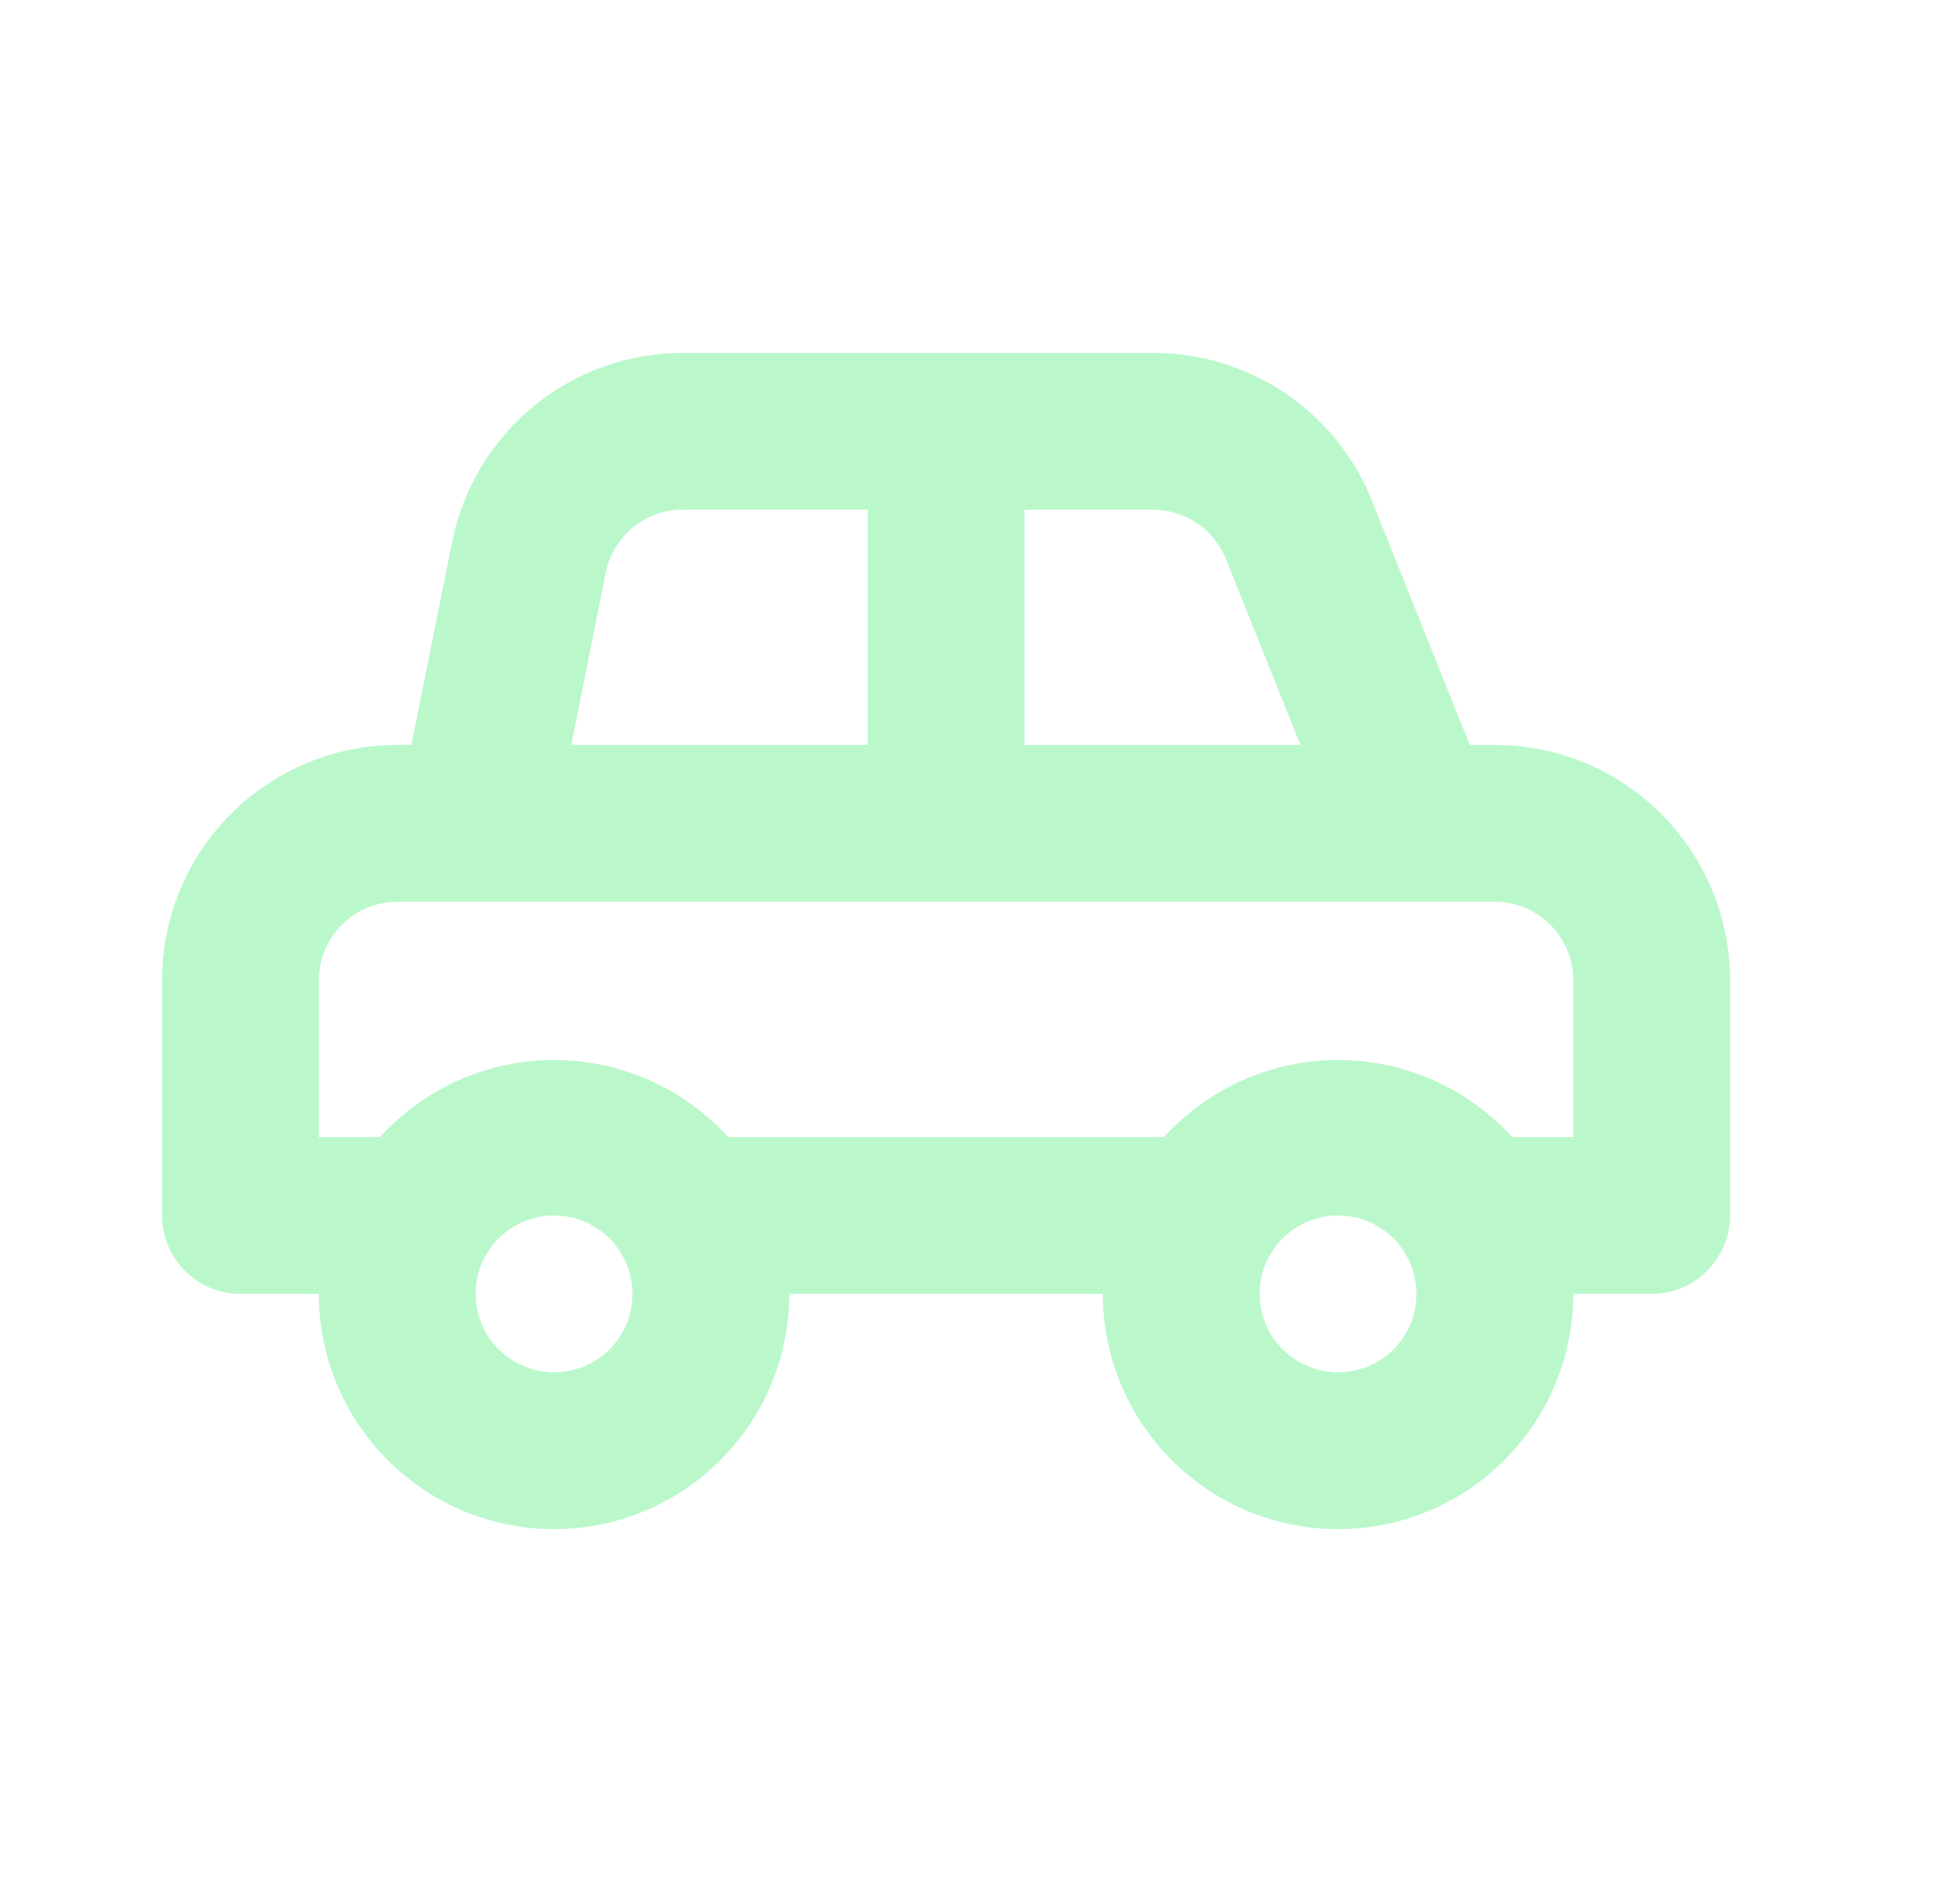
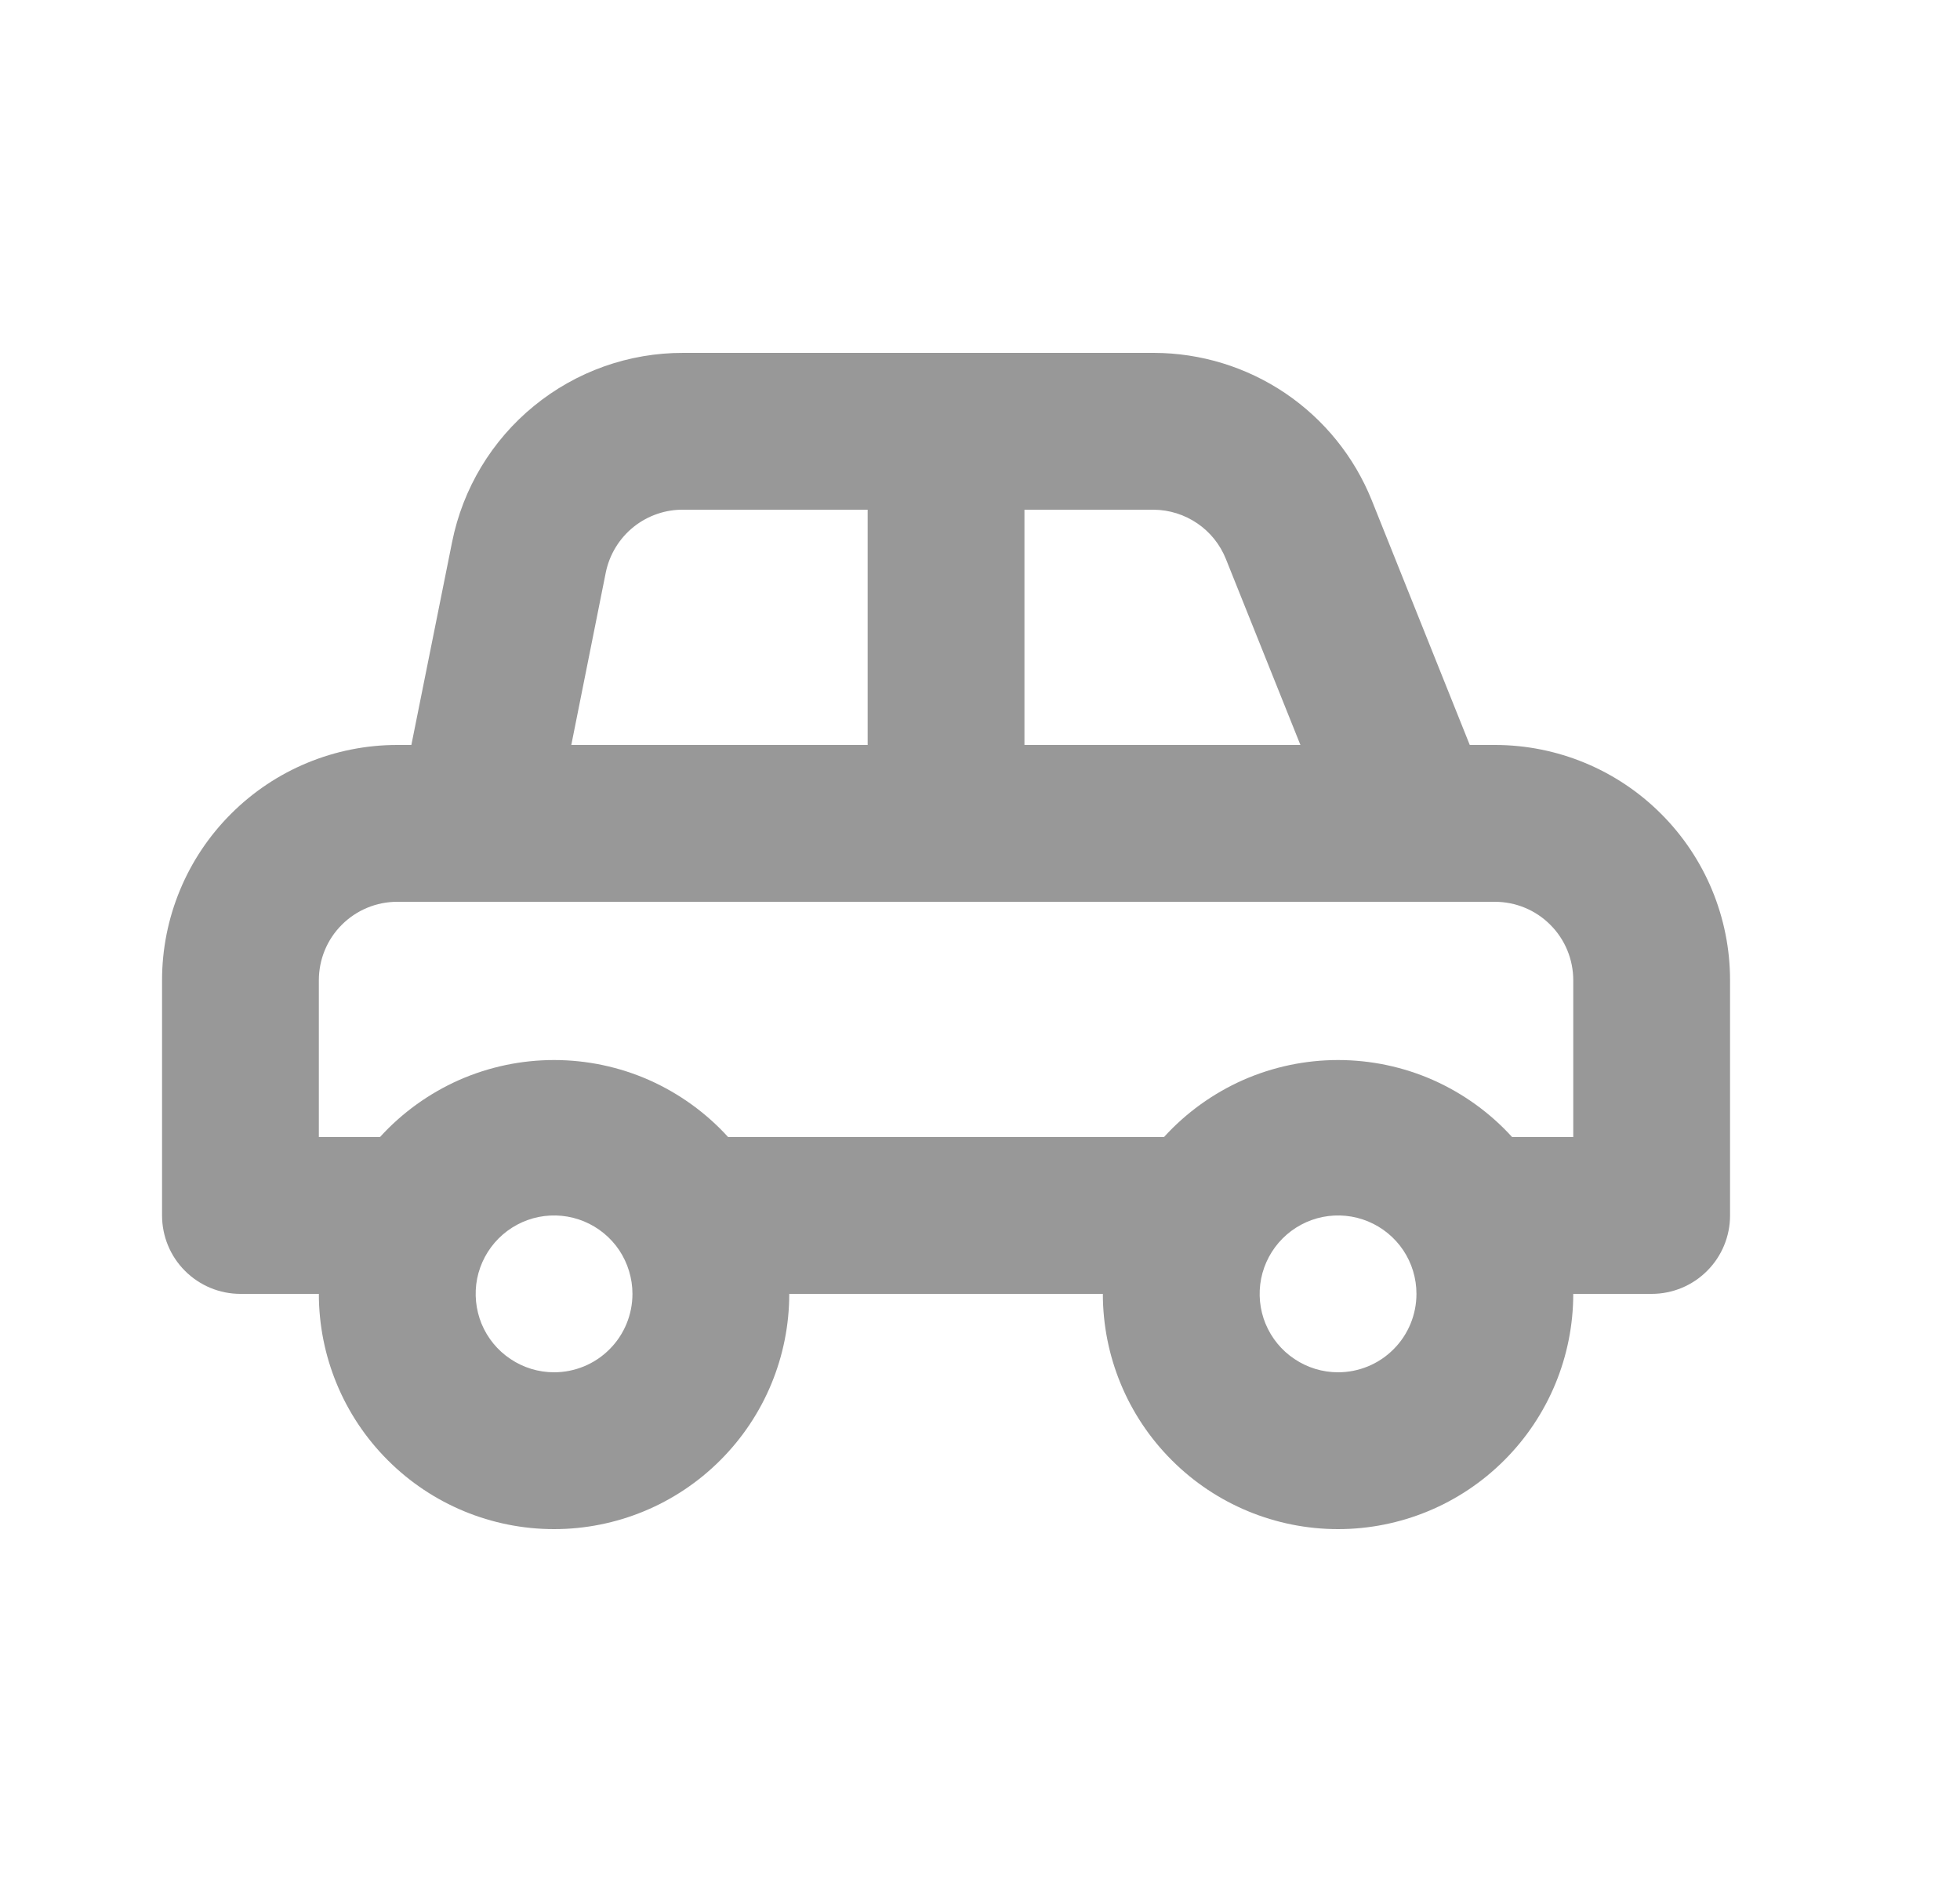
<svg xmlns="http://www.w3.org/2000/svg" width="25" height="24" viewBox="0 0 25 24" fill="none">
-   <path d="M19.067 9.5H18.747L17.497 6.38C17.274 5.825 16.89 5.35 16.395 5.015C15.899 4.68 15.315 4.501 14.717 4.5H8.717C8.022 4.498 7.349 4.737 6.811 5.177C6.273 5.616 5.904 6.229 5.767 6.91L5.247 9.5H5.067C4.271 9.5 3.508 9.816 2.946 10.379C2.383 10.941 2.067 11.704 2.067 12.5V15.5C2.067 15.765 2.172 16.02 2.36 16.207C2.548 16.395 2.802 16.5 3.067 16.5H4.067C4.067 17.296 4.383 18.059 4.946 18.621C5.508 19.184 6.271 19.5 7.067 19.5C7.863 19.5 8.626 19.184 9.188 18.621C9.751 18.059 10.067 17.296 10.067 16.5H14.067C14.067 17.296 14.383 18.059 14.946 18.621C15.508 19.184 16.271 19.5 17.067 19.5C17.863 19.5 18.626 19.184 19.188 18.621C19.751 18.059 20.067 17.296 20.067 16.5H21.067C21.332 16.5 21.587 16.395 21.774 16.207C21.962 16.02 22.067 15.765 22.067 15.5V12.5C22.067 11.704 21.751 10.941 21.188 10.379C20.626 9.816 19.863 9.5 19.067 9.5ZM13.067 6.5H14.717C14.916 6.502 15.109 6.563 15.273 6.675C15.437 6.787 15.564 6.946 15.637 7.13L16.587 9.5H13.067V6.5ZM7.727 7.3C7.774 7.071 7.9 6.865 8.082 6.719C8.265 6.573 8.493 6.495 8.727 6.5H11.067V9.5H7.287L7.727 7.3ZM7.067 17.5C6.869 17.5 6.676 17.441 6.512 17.331C6.347 17.222 6.219 17.065 6.143 16.883C6.068 16.7 6.048 16.499 6.086 16.305C6.125 16.111 6.22 15.933 6.36 15.793C6.5 15.653 6.678 15.558 6.872 15.519C7.066 15.481 7.267 15.5 7.45 15.576C7.633 15.652 7.789 15.78 7.899 15.944C8.008 16.109 8.067 16.302 8.067 16.5C8.067 16.765 7.962 17.02 7.774 17.207C7.587 17.395 7.332 17.5 7.067 17.5ZM17.067 17.5C16.869 17.5 16.676 17.441 16.512 17.331C16.347 17.222 16.219 17.065 16.143 16.883C16.067 16.7 16.048 16.499 16.086 16.305C16.125 16.111 16.22 15.933 16.36 15.793C16.5 15.653 16.678 15.558 16.872 15.519C17.066 15.481 17.267 15.5 17.45 15.576C17.633 15.652 17.789 15.78 17.899 15.944C18.009 16.109 18.067 16.302 18.067 16.5C18.067 16.765 17.962 17.02 17.774 17.207C17.587 17.395 17.332 17.5 17.067 17.5ZM20.067 14.5H19.287C19.006 14.191 18.663 13.944 18.281 13.774C17.899 13.605 17.485 13.518 17.067 13.518C16.649 13.518 16.236 13.605 15.853 13.774C15.471 13.944 15.128 14.191 14.847 14.5H9.287C9.006 14.191 8.663 13.944 8.281 13.774C7.899 13.605 7.485 13.518 7.067 13.518C6.649 13.518 6.236 13.605 5.853 13.774C5.471 13.944 5.128 14.191 4.847 14.5H4.067V12.5C4.067 12.235 4.172 11.98 4.36 11.793C4.548 11.605 4.802 11.5 5.067 11.5H19.067C19.332 11.5 19.587 11.605 19.774 11.793C19.962 11.98 20.067 12.235 20.067 12.5V14.5Z" fill="#baf8cc" />
+   <path d="M19.067 9.5H18.747L17.497 6.38C17.274 5.825 16.89 5.35 16.395 5.015C15.899 4.68 15.315 4.501 14.717 4.5H8.717C8.022 4.498 7.349 4.737 6.811 5.177C6.273 5.616 5.904 6.229 5.767 6.91L5.247 9.5H5.067C4.271 9.5 3.508 9.816 2.946 10.379C2.383 10.941 2.067 11.704 2.067 12.5V15.5C2.067 15.765 2.172 16.02 2.36 16.207C2.548 16.395 2.802 16.5 3.067 16.5H4.067C4.067 17.296 4.383 18.059 4.946 18.621C5.508 19.184 6.271 19.5 7.067 19.5C7.863 19.5 8.626 19.184 9.188 18.621C9.751 18.059 10.067 17.296 10.067 16.5H14.067C14.067 17.296 14.383 18.059 14.946 18.621C15.508 19.184 16.271 19.5 17.067 19.5C17.863 19.5 18.626 19.184 19.188 18.621C19.751 18.059 20.067 17.296 20.067 16.5H21.067C21.332 16.5 21.587 16.395 21.774 16.207C21.962 16.02 22.067 15.765 22.067 15.5V12.5C22.067 11.704 21.751 10.941 21.188 10.379C20.626 9.816 19.863 9.5 19.067 9.5ZM13.067 6.5H14.717C14.916 6.502 15.109 6.563 15.273 6.675C15.437 6.787 15.564 6.946 15.637 7.13L16.587 9.5H13.067V6.5ZM7.727 7.3C7.774 7.071 7.9 6.865 8.082 6.719C8.265 6.573 8.493 6.495 8.727 6.5H11.067V9.5H7.287L7.727 7.3ZM7.067 17.5C6.869 17.5 6.676 17.441 6.512 17.331C6.347 17.222 6.219 17.065 6.143 16.883C6.068 16.7 6.048 16.499 6.086 16.305C6.125 16.111 6.22 15.933 6.36 15.793C6.5 15.653 6.678 15.558 6.872 15.519C7.066 15.481 7.267 15.5 7.45 15.576C7.633 15.652 7.789 15.78 7.899 15.944C8.008 16.109 8.067 16.302 8.067 16.5C8.067 16.765 7.962 17.02 7.774 17.207C7.587 17.395 7.332 17.5 7.067 17.5ZM17.067 17.5C16.869 17.5 16.676 17.441 16.512 17.331C16.347 17.222 16.219 17.065 16.143 16.883C16.067 16.7 16.048 16.499 16.086 16.305C16.125 16.111 16.22 15.933 16.36 15.793C16.5 15.653 16.678 15.558 16.872 15.519C17.066 15.481 17.267 15.5 17.45 15.576C17.633 15.652 17.789 15.78 17.899 15.944C18.009 16.109 18.067 16.302 18.067 16.5C18.067 16.765 17.962 17.02 17.774 17.207C17.587 17.395 17.332 17.5 17.067 17.5ZM20.067 14.5H19.287C19.006 14.191 18.663 13.944 18.281 13.774C17.899 13.605 17.485 13.518 17.067 13.518C16.649 13.518 16.236 13.605 15.853 13.774C15.471 13.944 15.128 14.191 14.847 14.5H9.287C9.006 14.191 8.663 13.944 8.281 13.774C7.899 13.605 7.485 13.518 7.067 13.518C6.649 13.518 6.236 13.605 5.853 13.774C5.471 13.944 5.128 14.191 4.847 14.5H4.067V12.5C4.067 12.235 4.172 11.98 4.36 11.793C4.548 11.605 4.802 11.5 5.067 11.5H19.067C19.332 11.5 19.587 11.605 19.774 11.793C19.962 11.98 20.067 12.235 20.067 12.5V14.5Z" fill="#989898" />
</svg>
